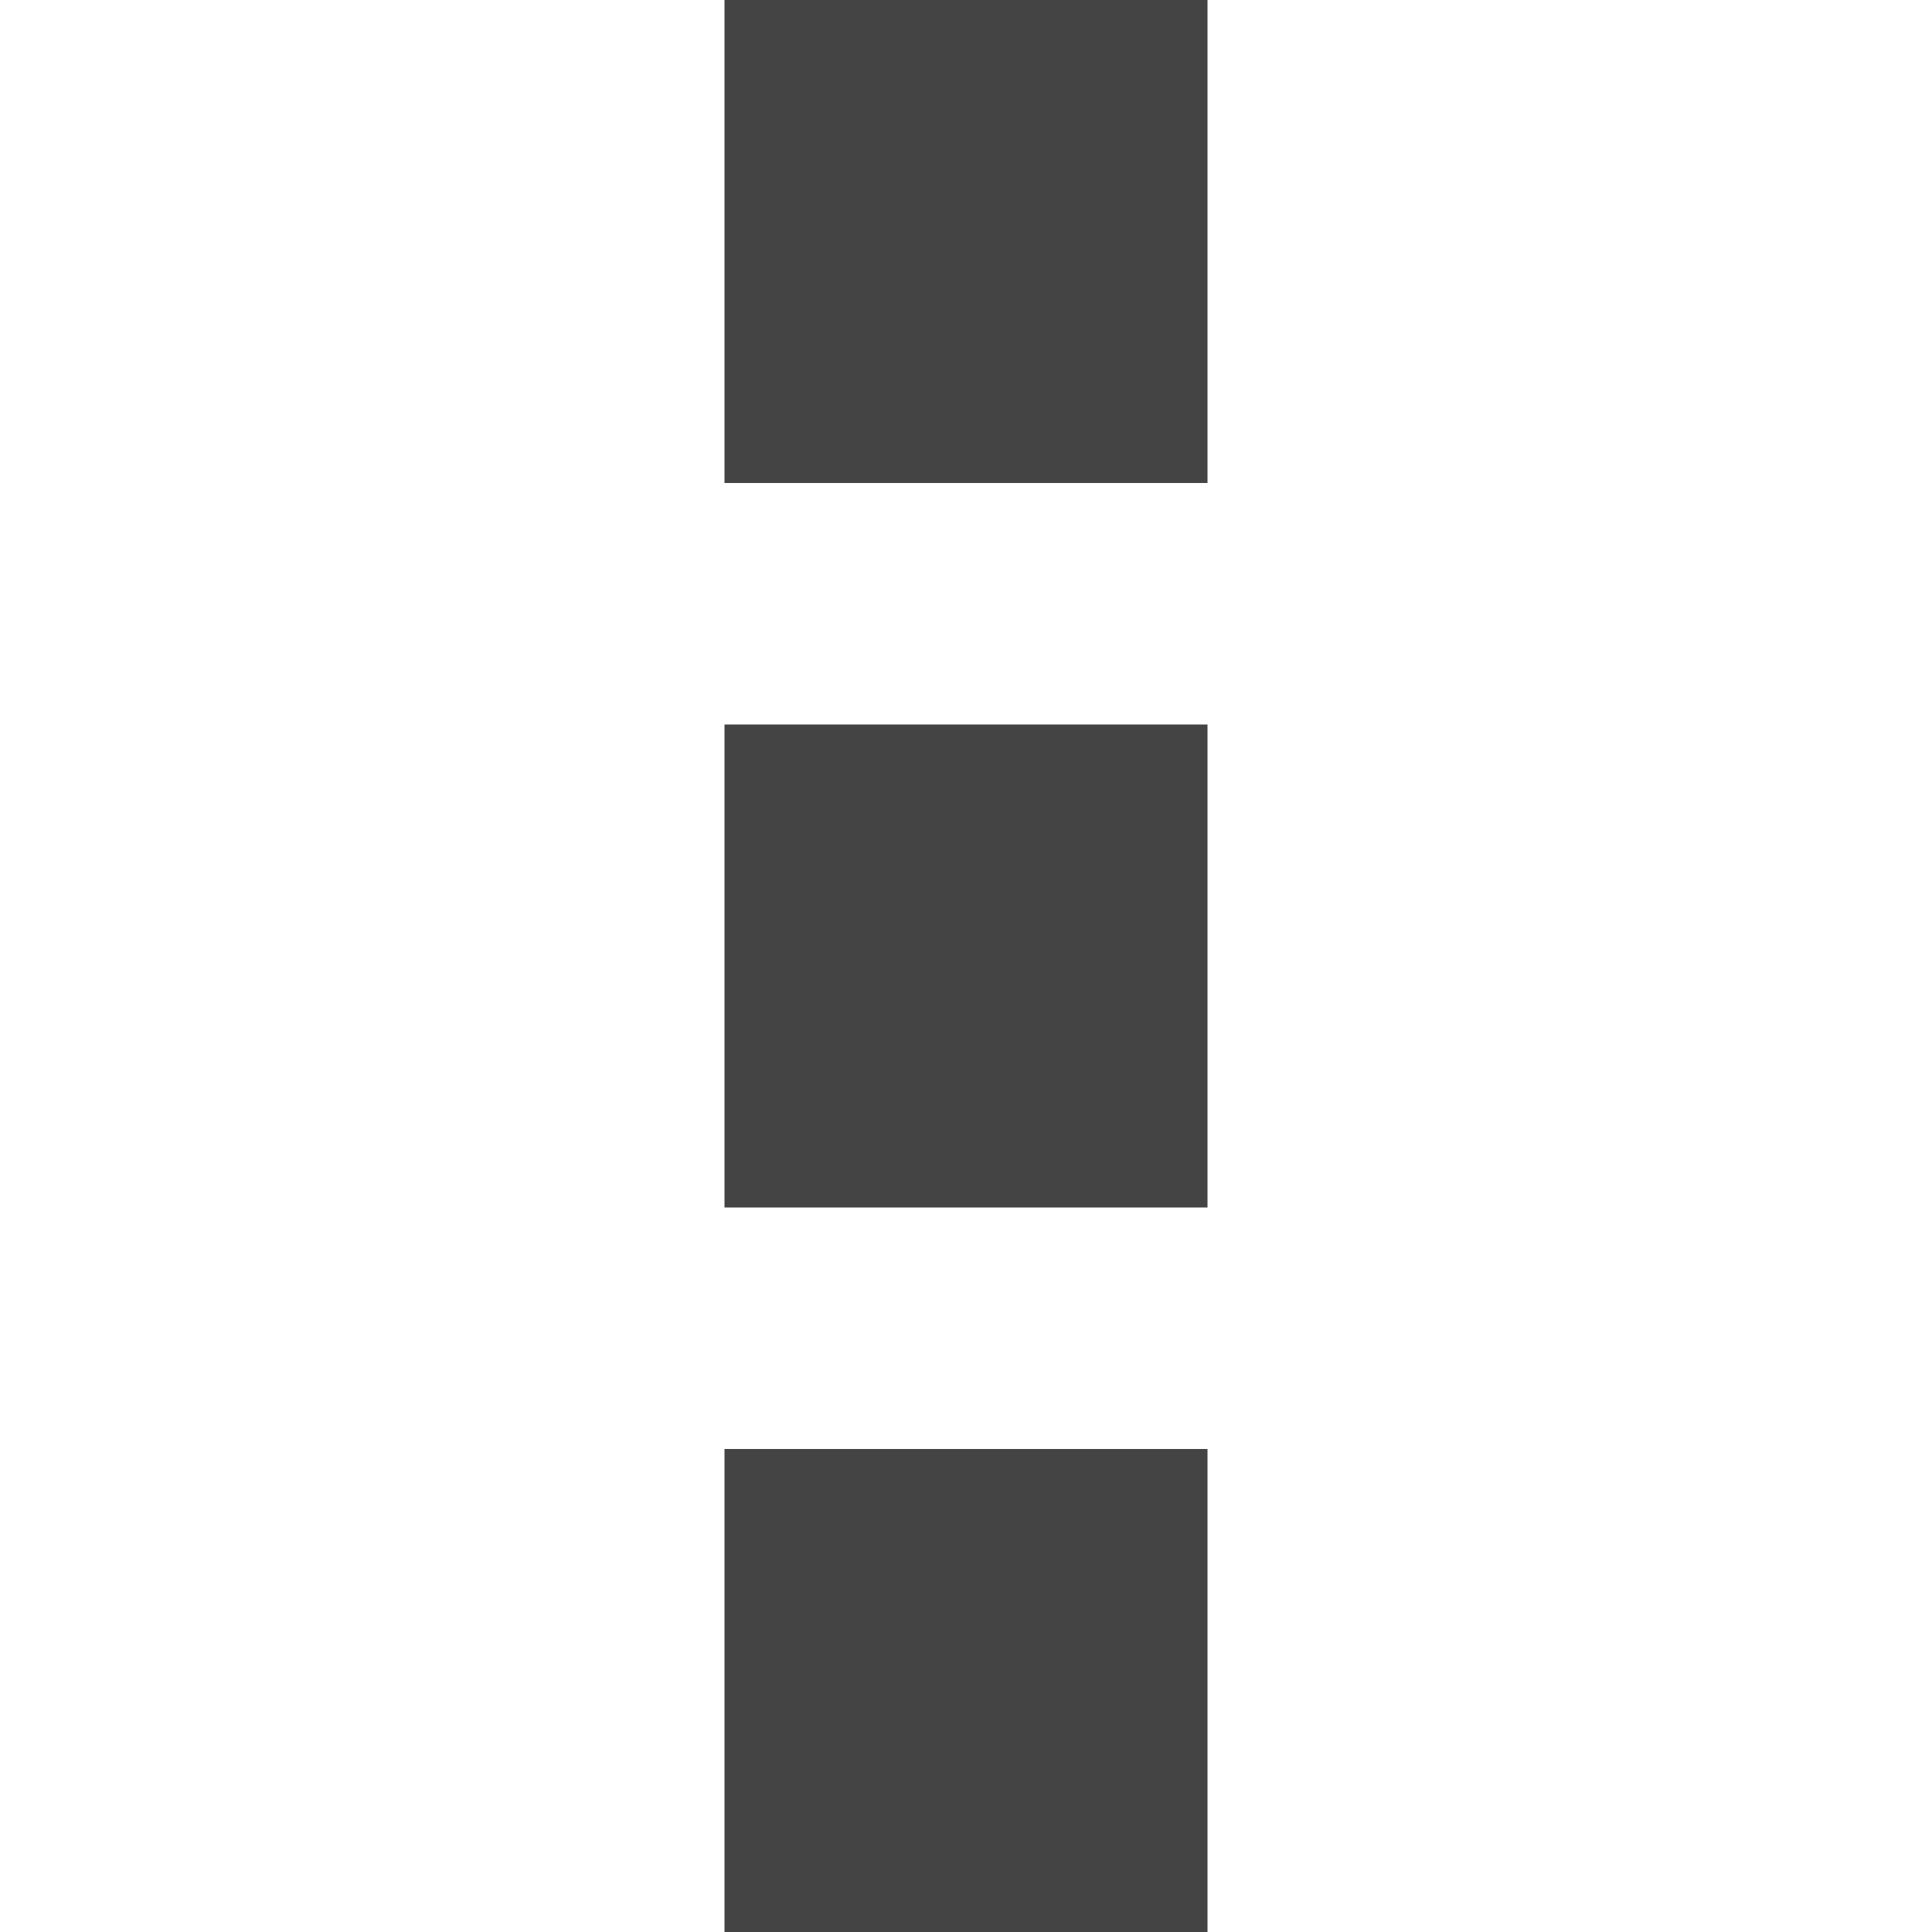
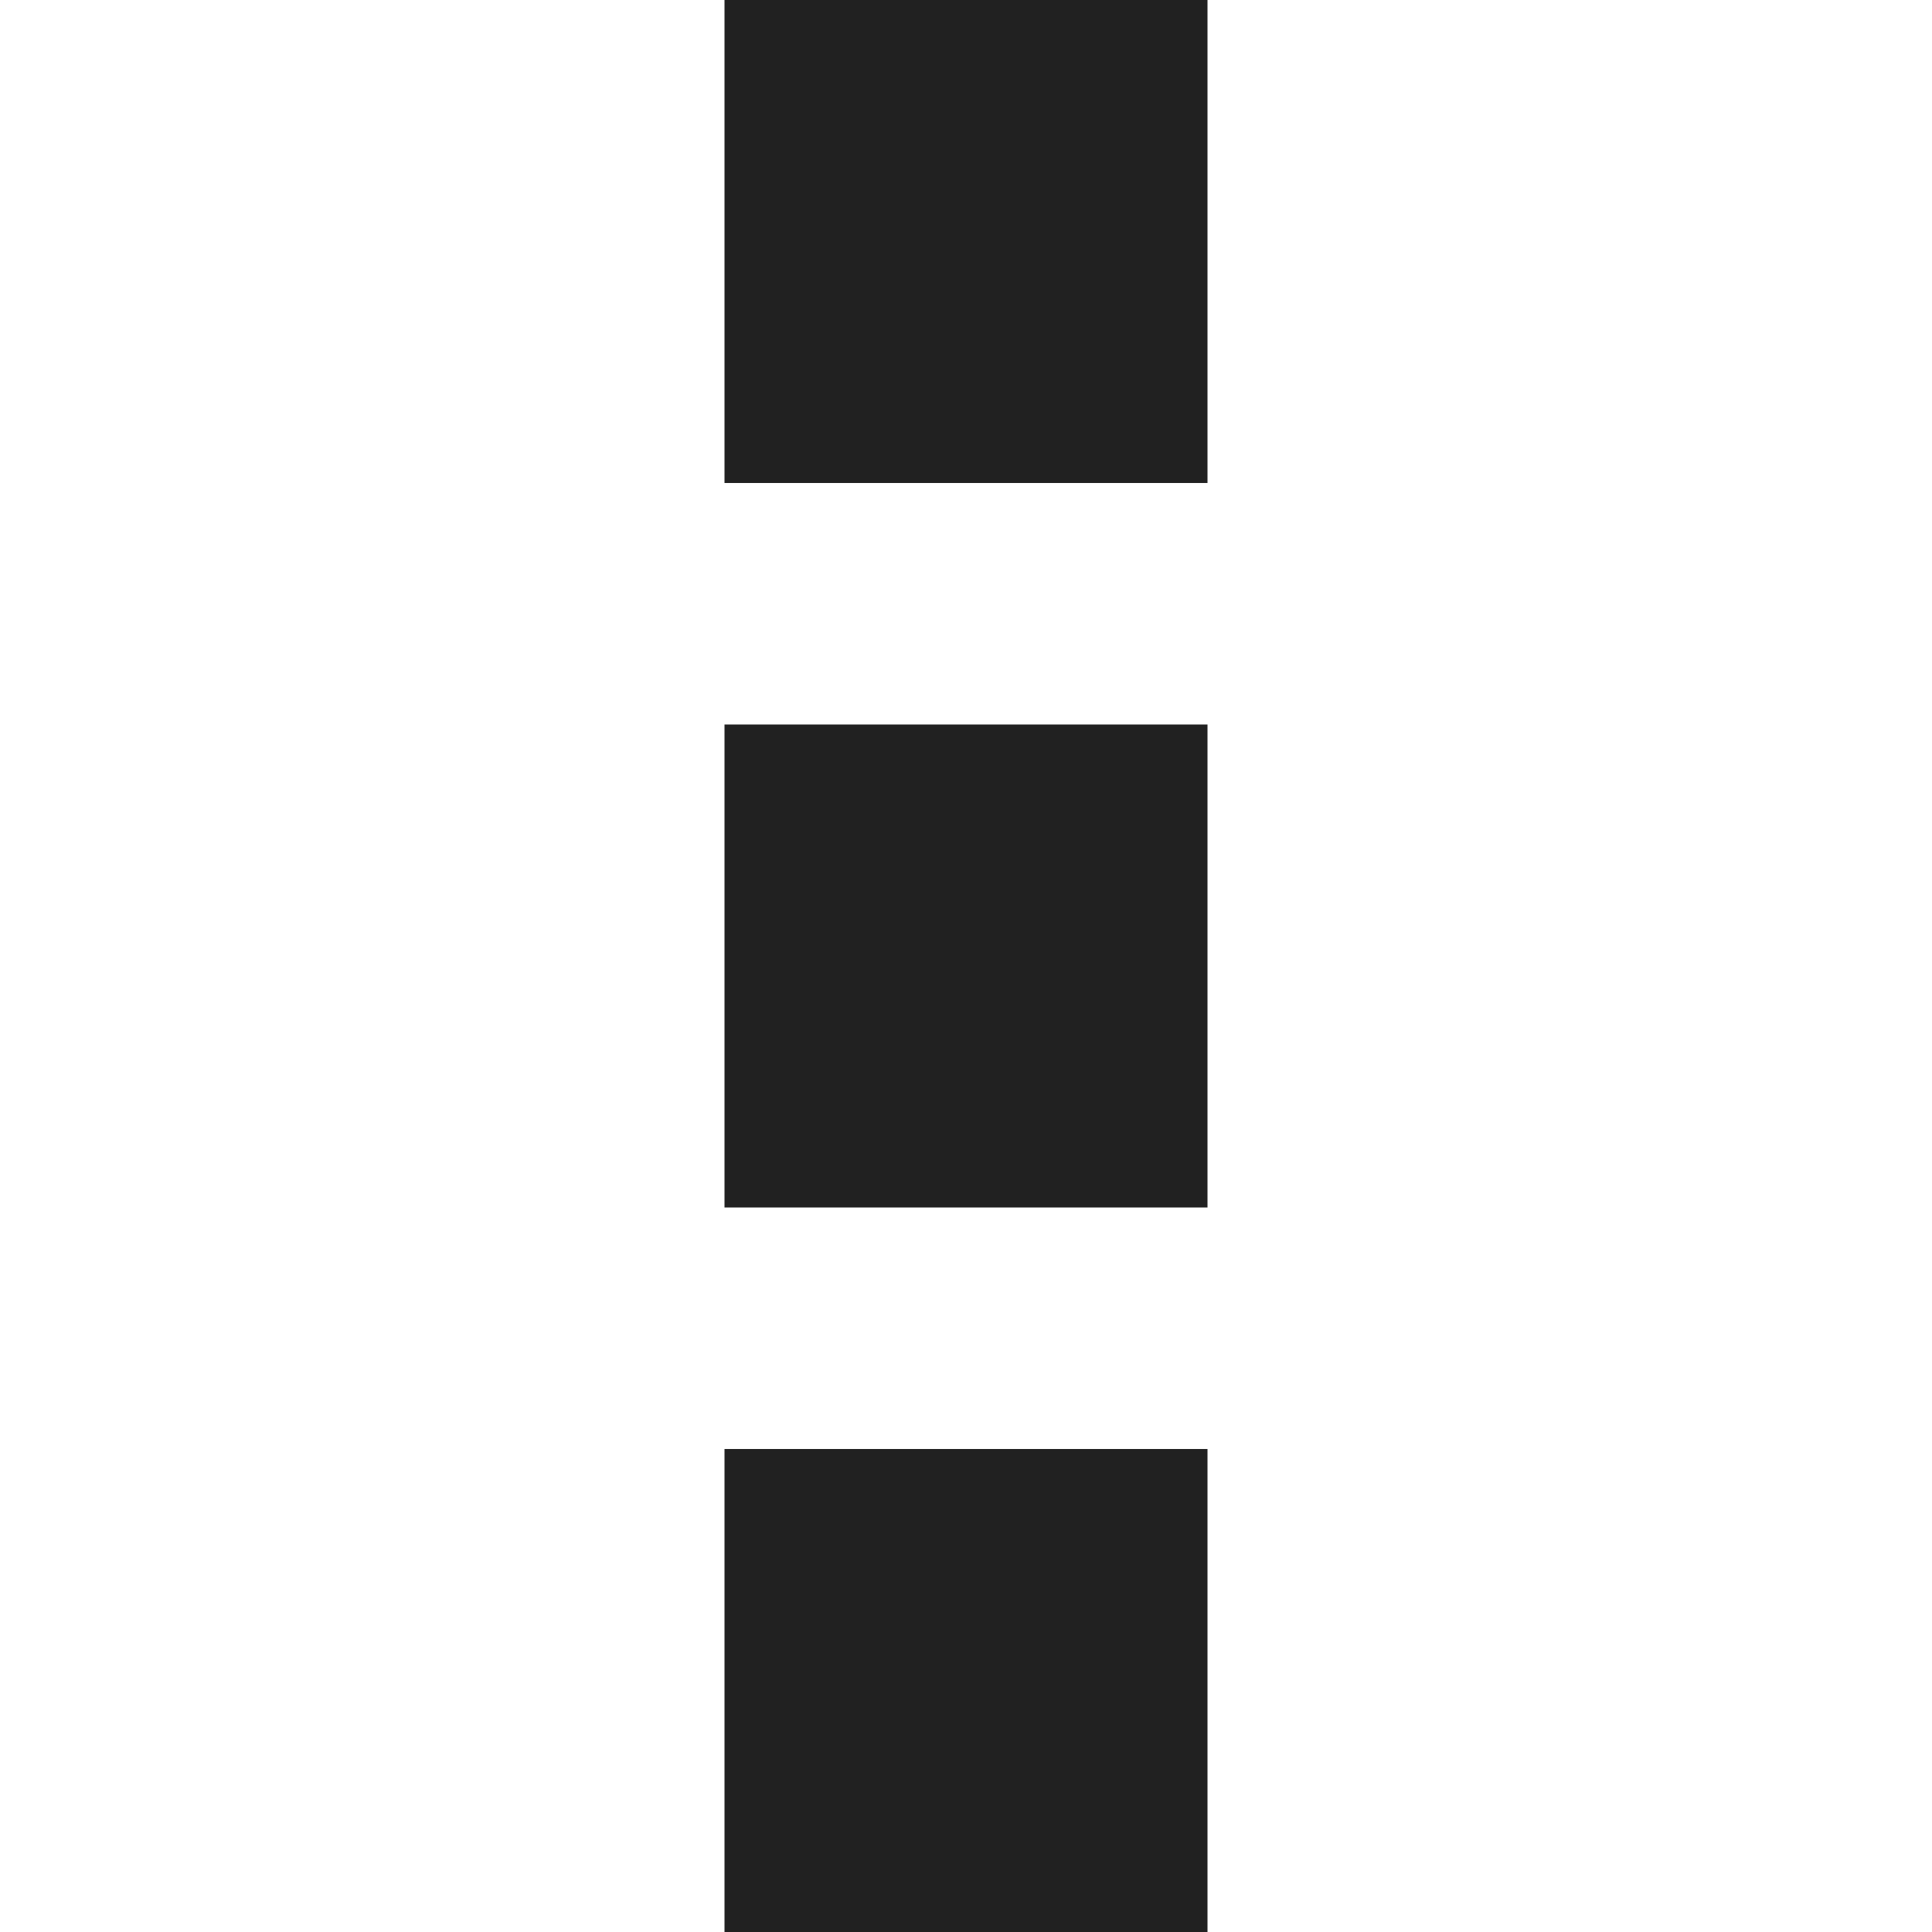
<svg xmlns="http://www.w3.org/2000/svg" width="32" height="32" viewBox="0 0 32 32">
-   <g class="nc-icon-wrapper" fill="#444444">
-     <path d="M12 20v-8h8v8h-8zm0-12V0h8v8h-8zm0 24v-8h8v8h-8z" />
+   <g fill="#212121" class="nc-icon-wrapper">
+     <g fill="#212121">
+       <path transform="scale(1,-1) translate(0,-32)" d="M 12 12 V 20 H 20 V 12 H 12 z M 12 24 V 32 H 20 V 24 H 12 z M 12 0 V 8 H 20 V 0 H 12 z" />
+     </g>
  </g>
</svg>
